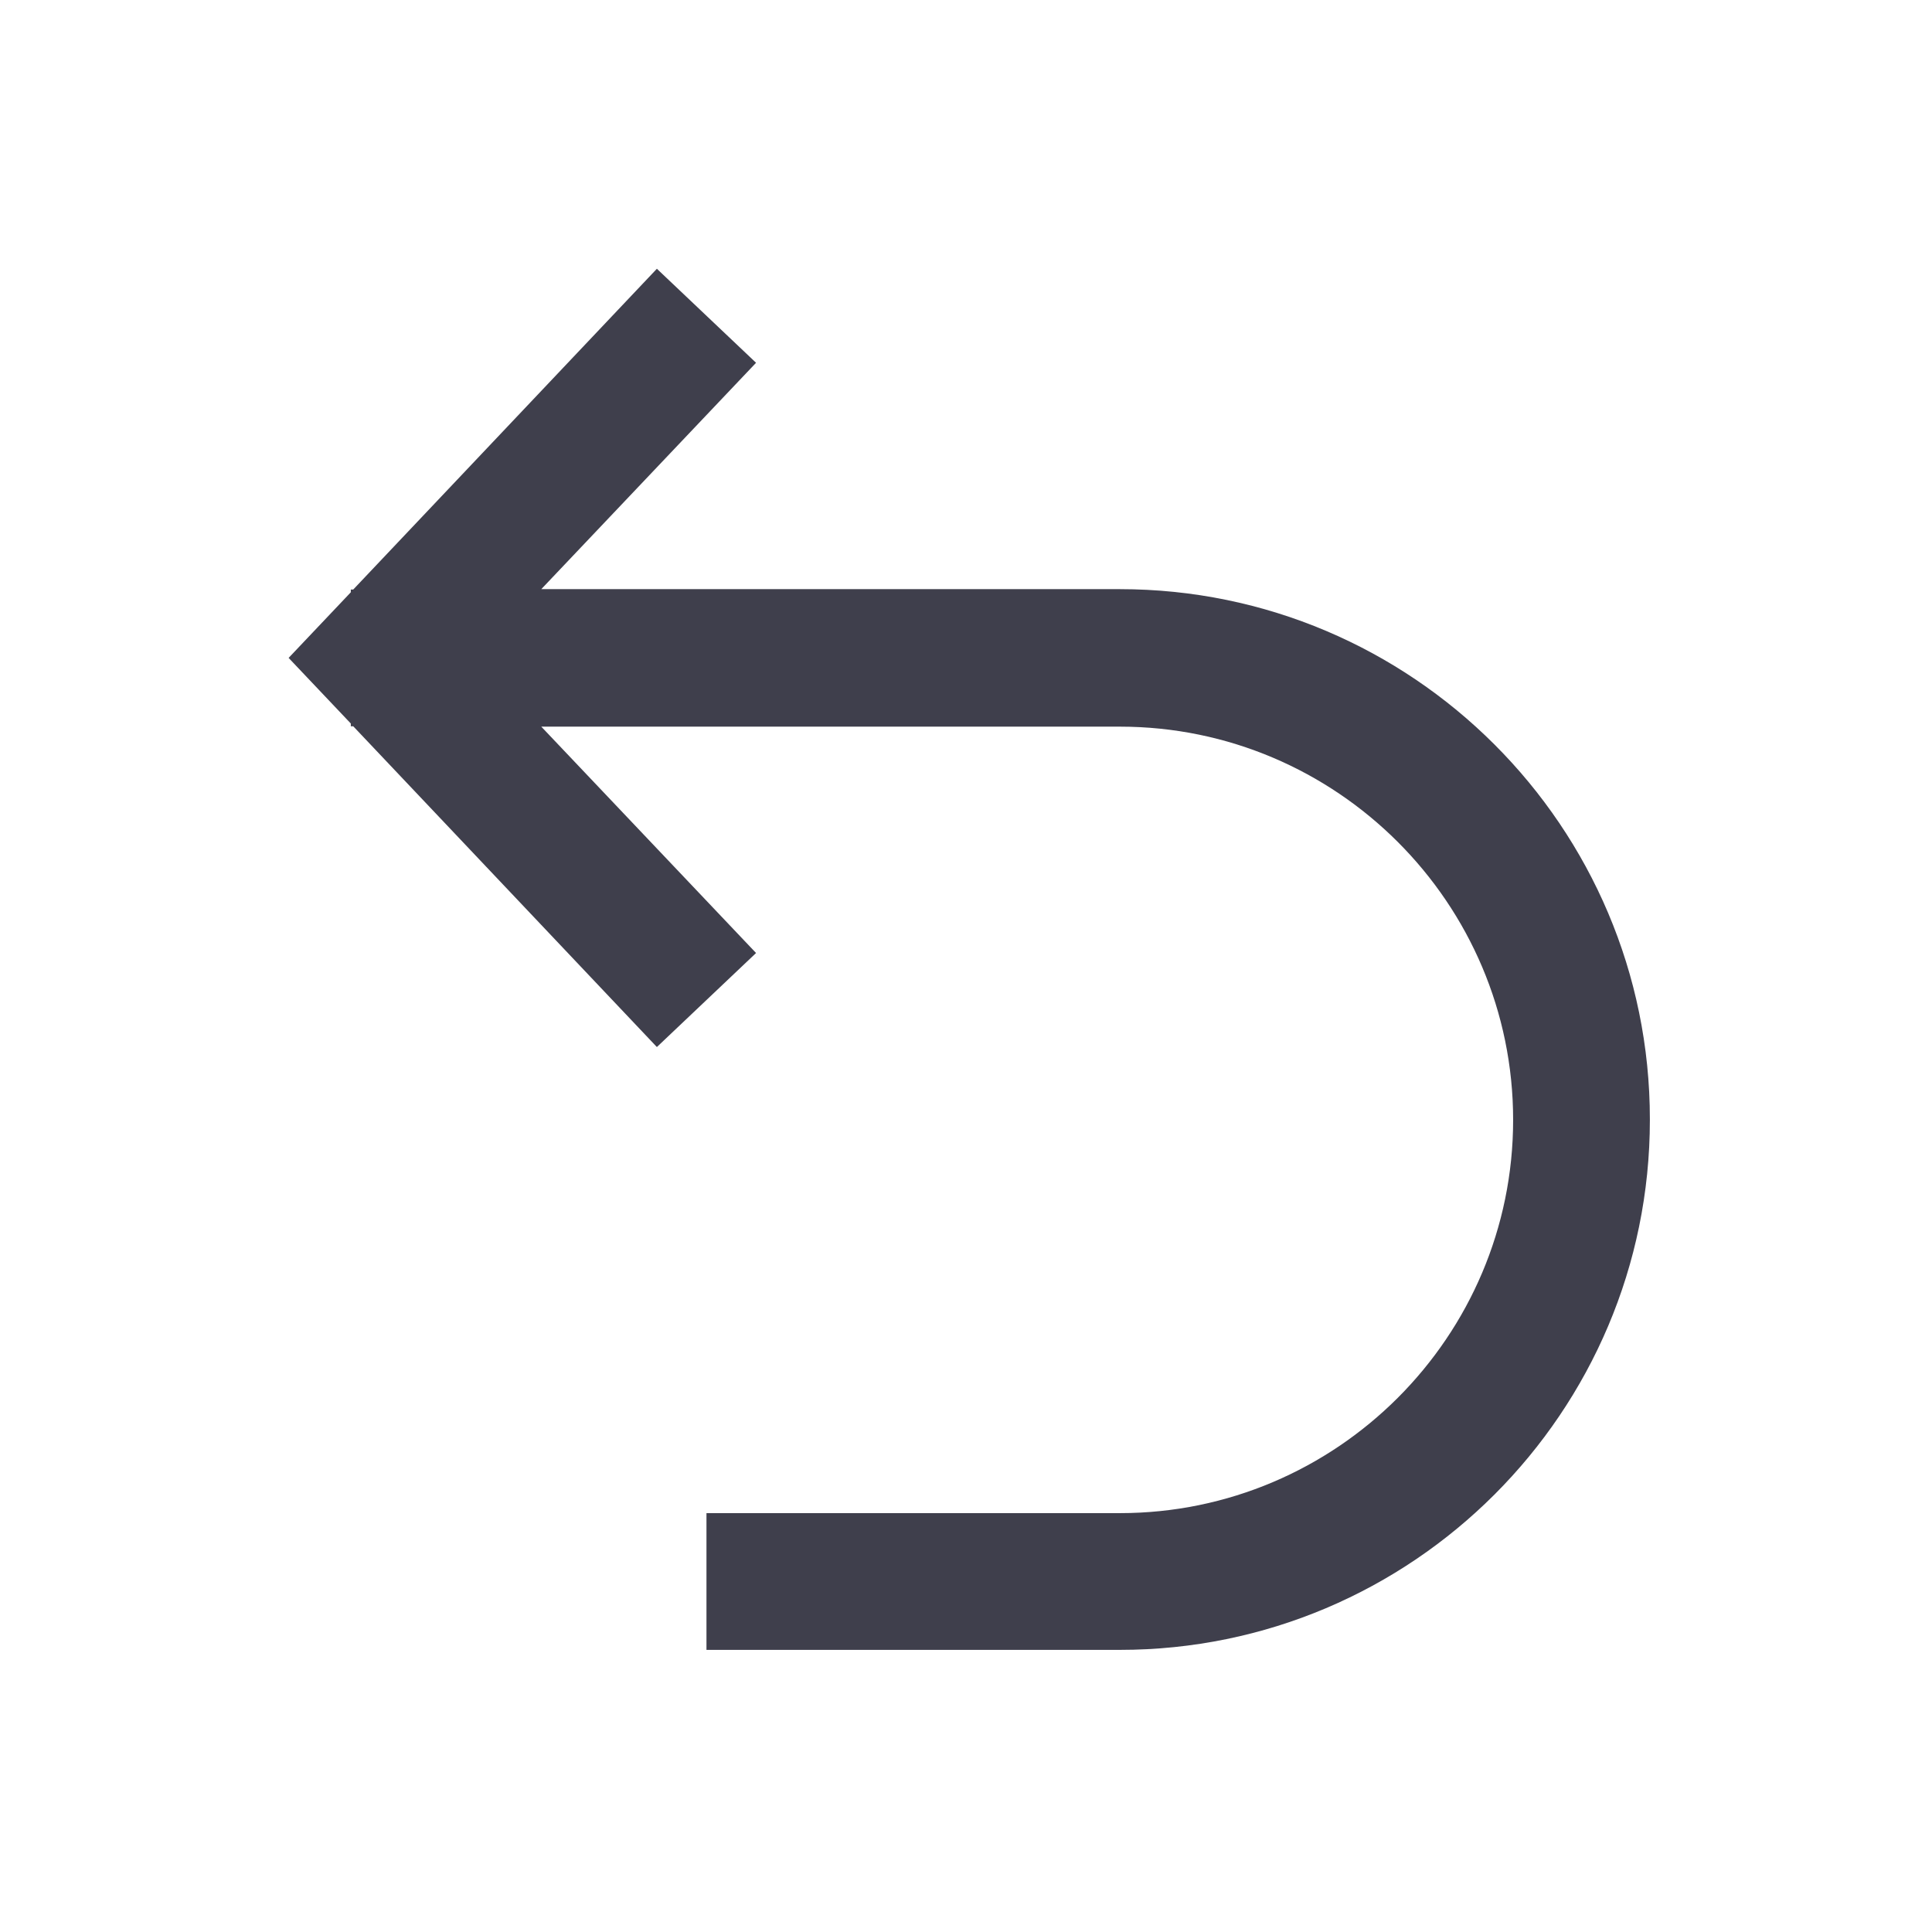
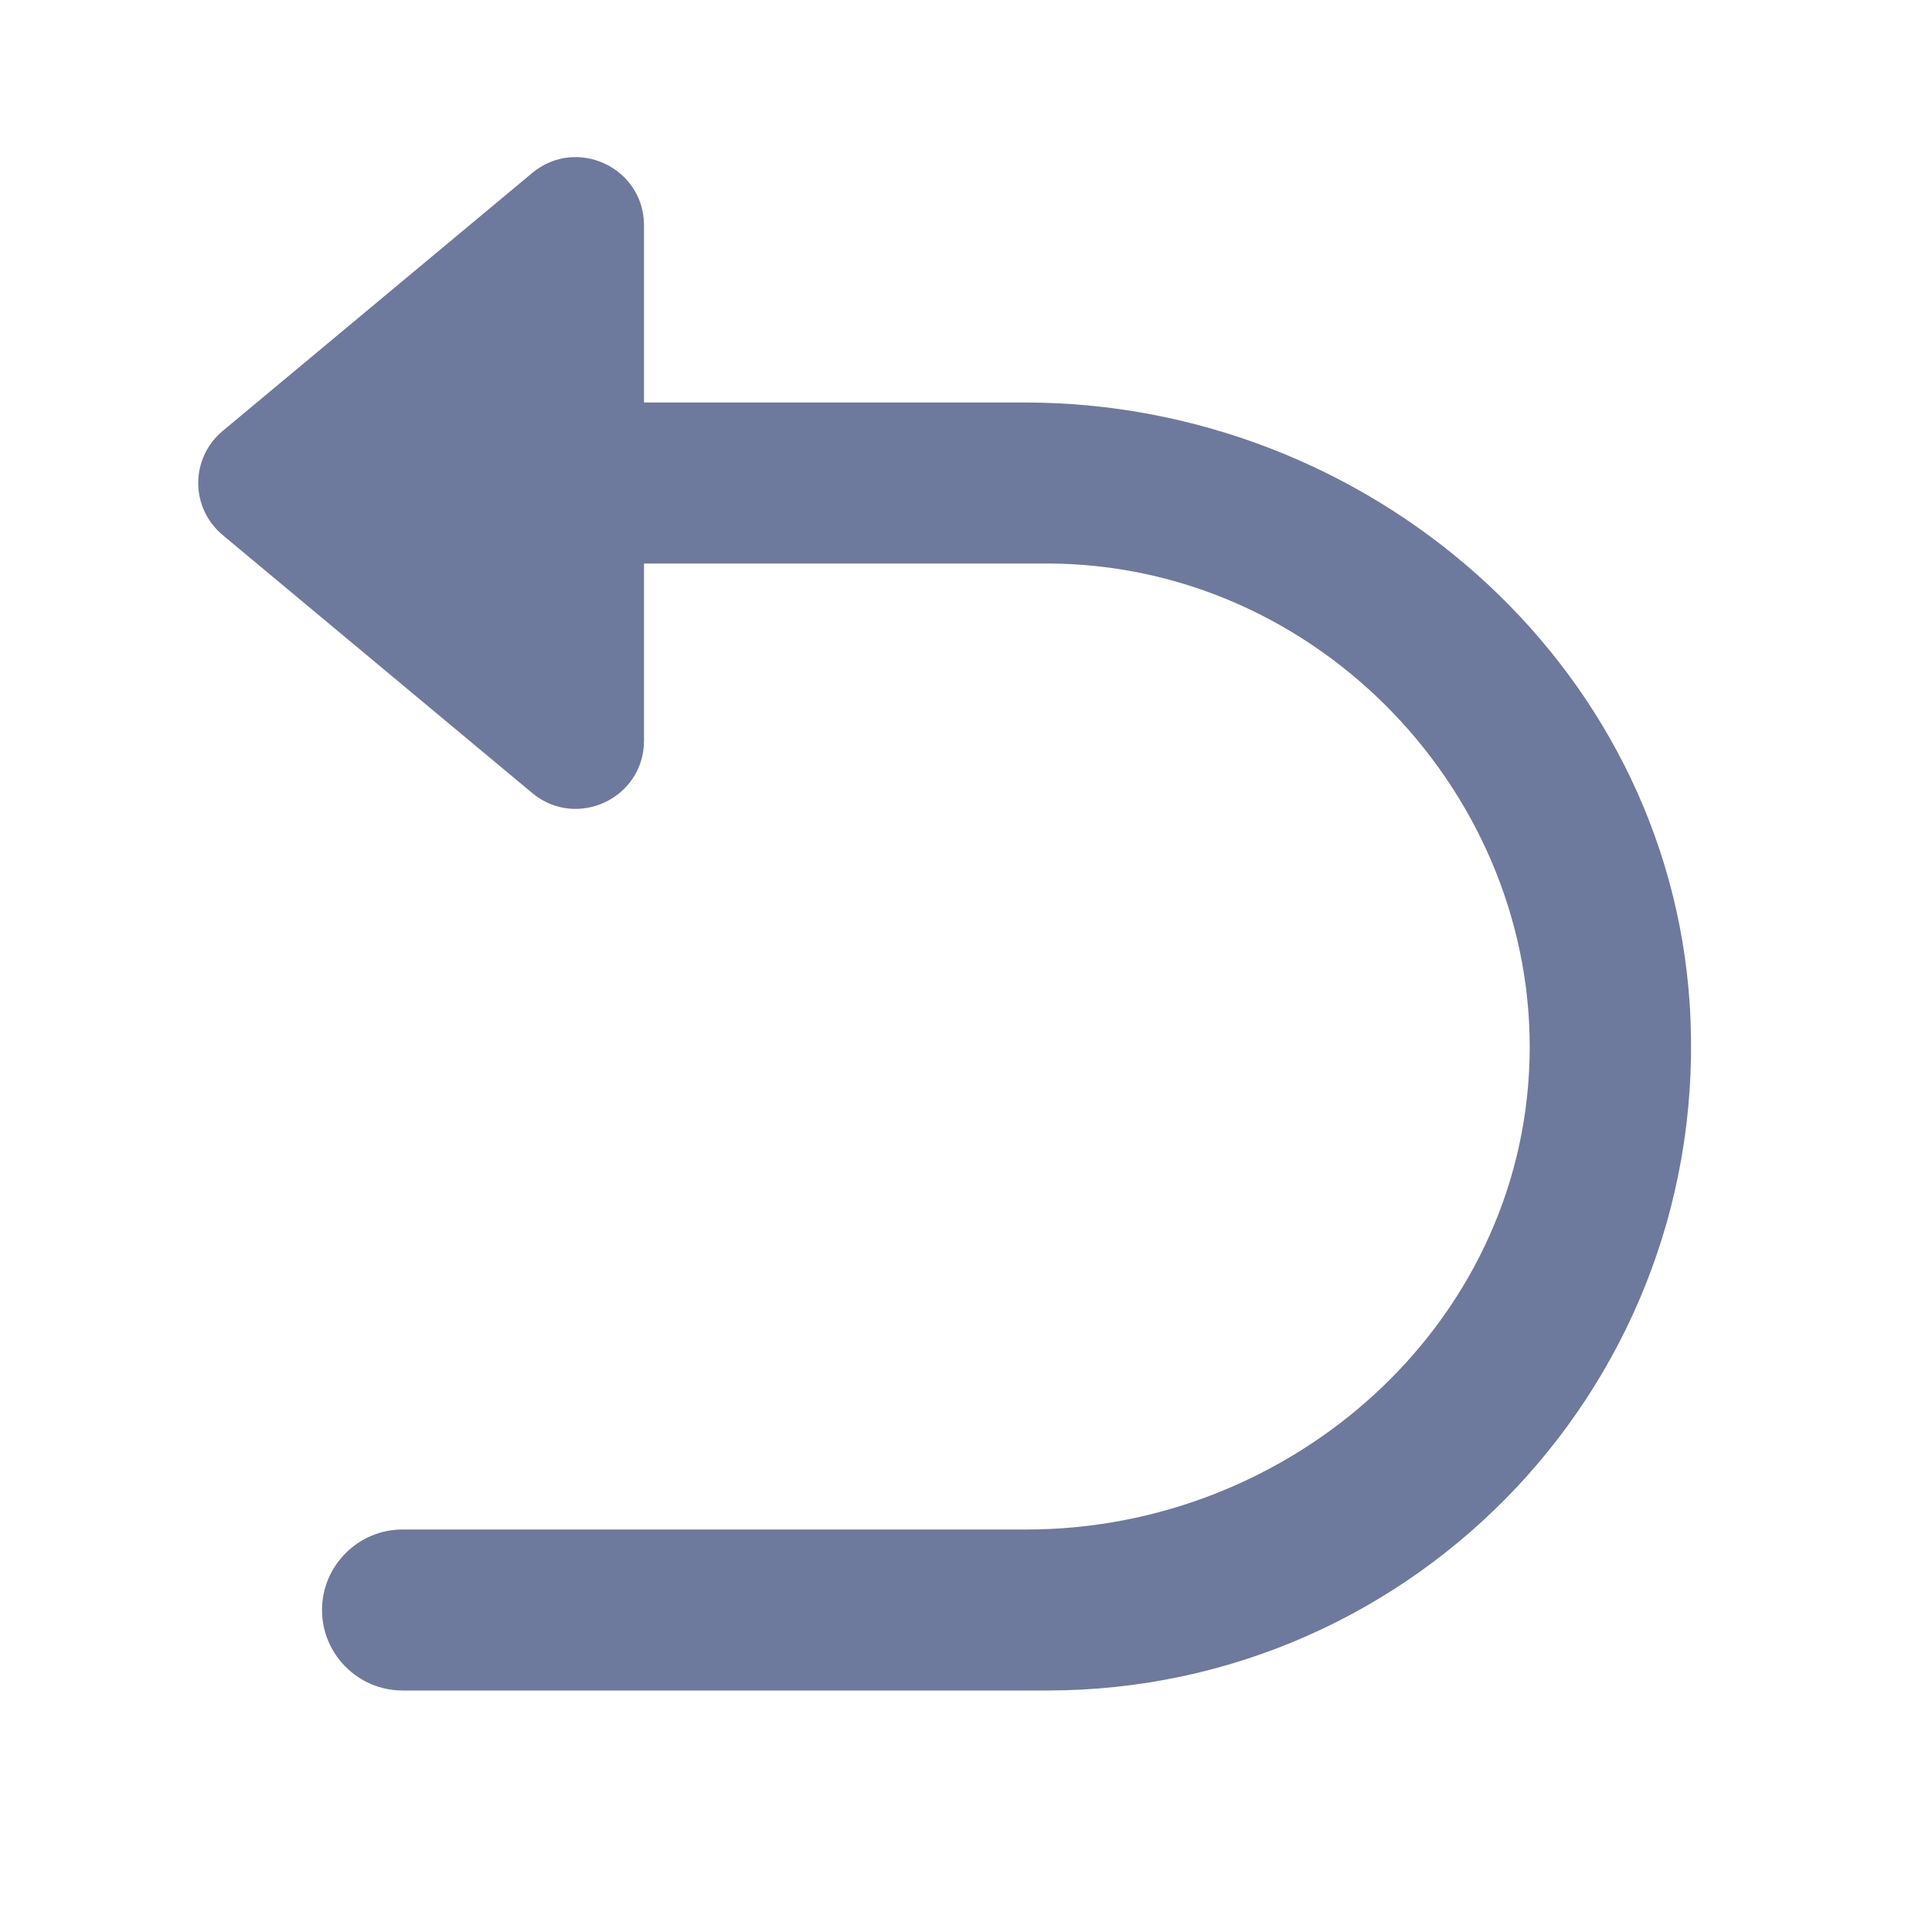
- <svg xmlns="http://www.w3.org/2000/svg" width="36" height="36" viewBox="0 0 36 36" fill="none">
-   <path d="M30.743 20.867C30.743 26.315 26.315 30.743 20.867 30.743H13.164V28.195H20.867C24.907 28.195 28.195 24.907 28.195 20.867C28.195 16.828 24.907 13.54 20.867 13.54H10.086L14.088 17.758L12.24 19.51L6.582 13.533H6.537V13.482L5.378 12.259L6.537 11.036V10.985H6.582L12.24 5.008L14.088 6.76L10.086 10.978H20.867C26.315 10.978 30.743 15.407 30.743 20.855V20.867Z" fill="#3F3F4C" />
+ <svg xmlns="http://www.w3.org/2000/svg" width="24" height="24" viewBox="0 0 24 24" fill="none">
+   <path d="M8 7V9.2C8 9.92 7.16 10.31 6.61 9.85L2.77 6.65C2.36 6.31 2.36 5.69 2.77 5.35L6.61 2.15C7.16 1.69 8 2.08 8 2.8V5H12.73C16.99 5 20.71 8.22 20.99 12.47C21.29 17.13 17.6 21 13.01 21H5C4.45 21 4 20.55 4 20C4 19.45 4.45 19 5 19H12.75C16.04 19 18.9 16.47 19 13.18C19.1 9.89 16.38 7 13 7H8Z" fill="#6D7A9D" />
</svg>
